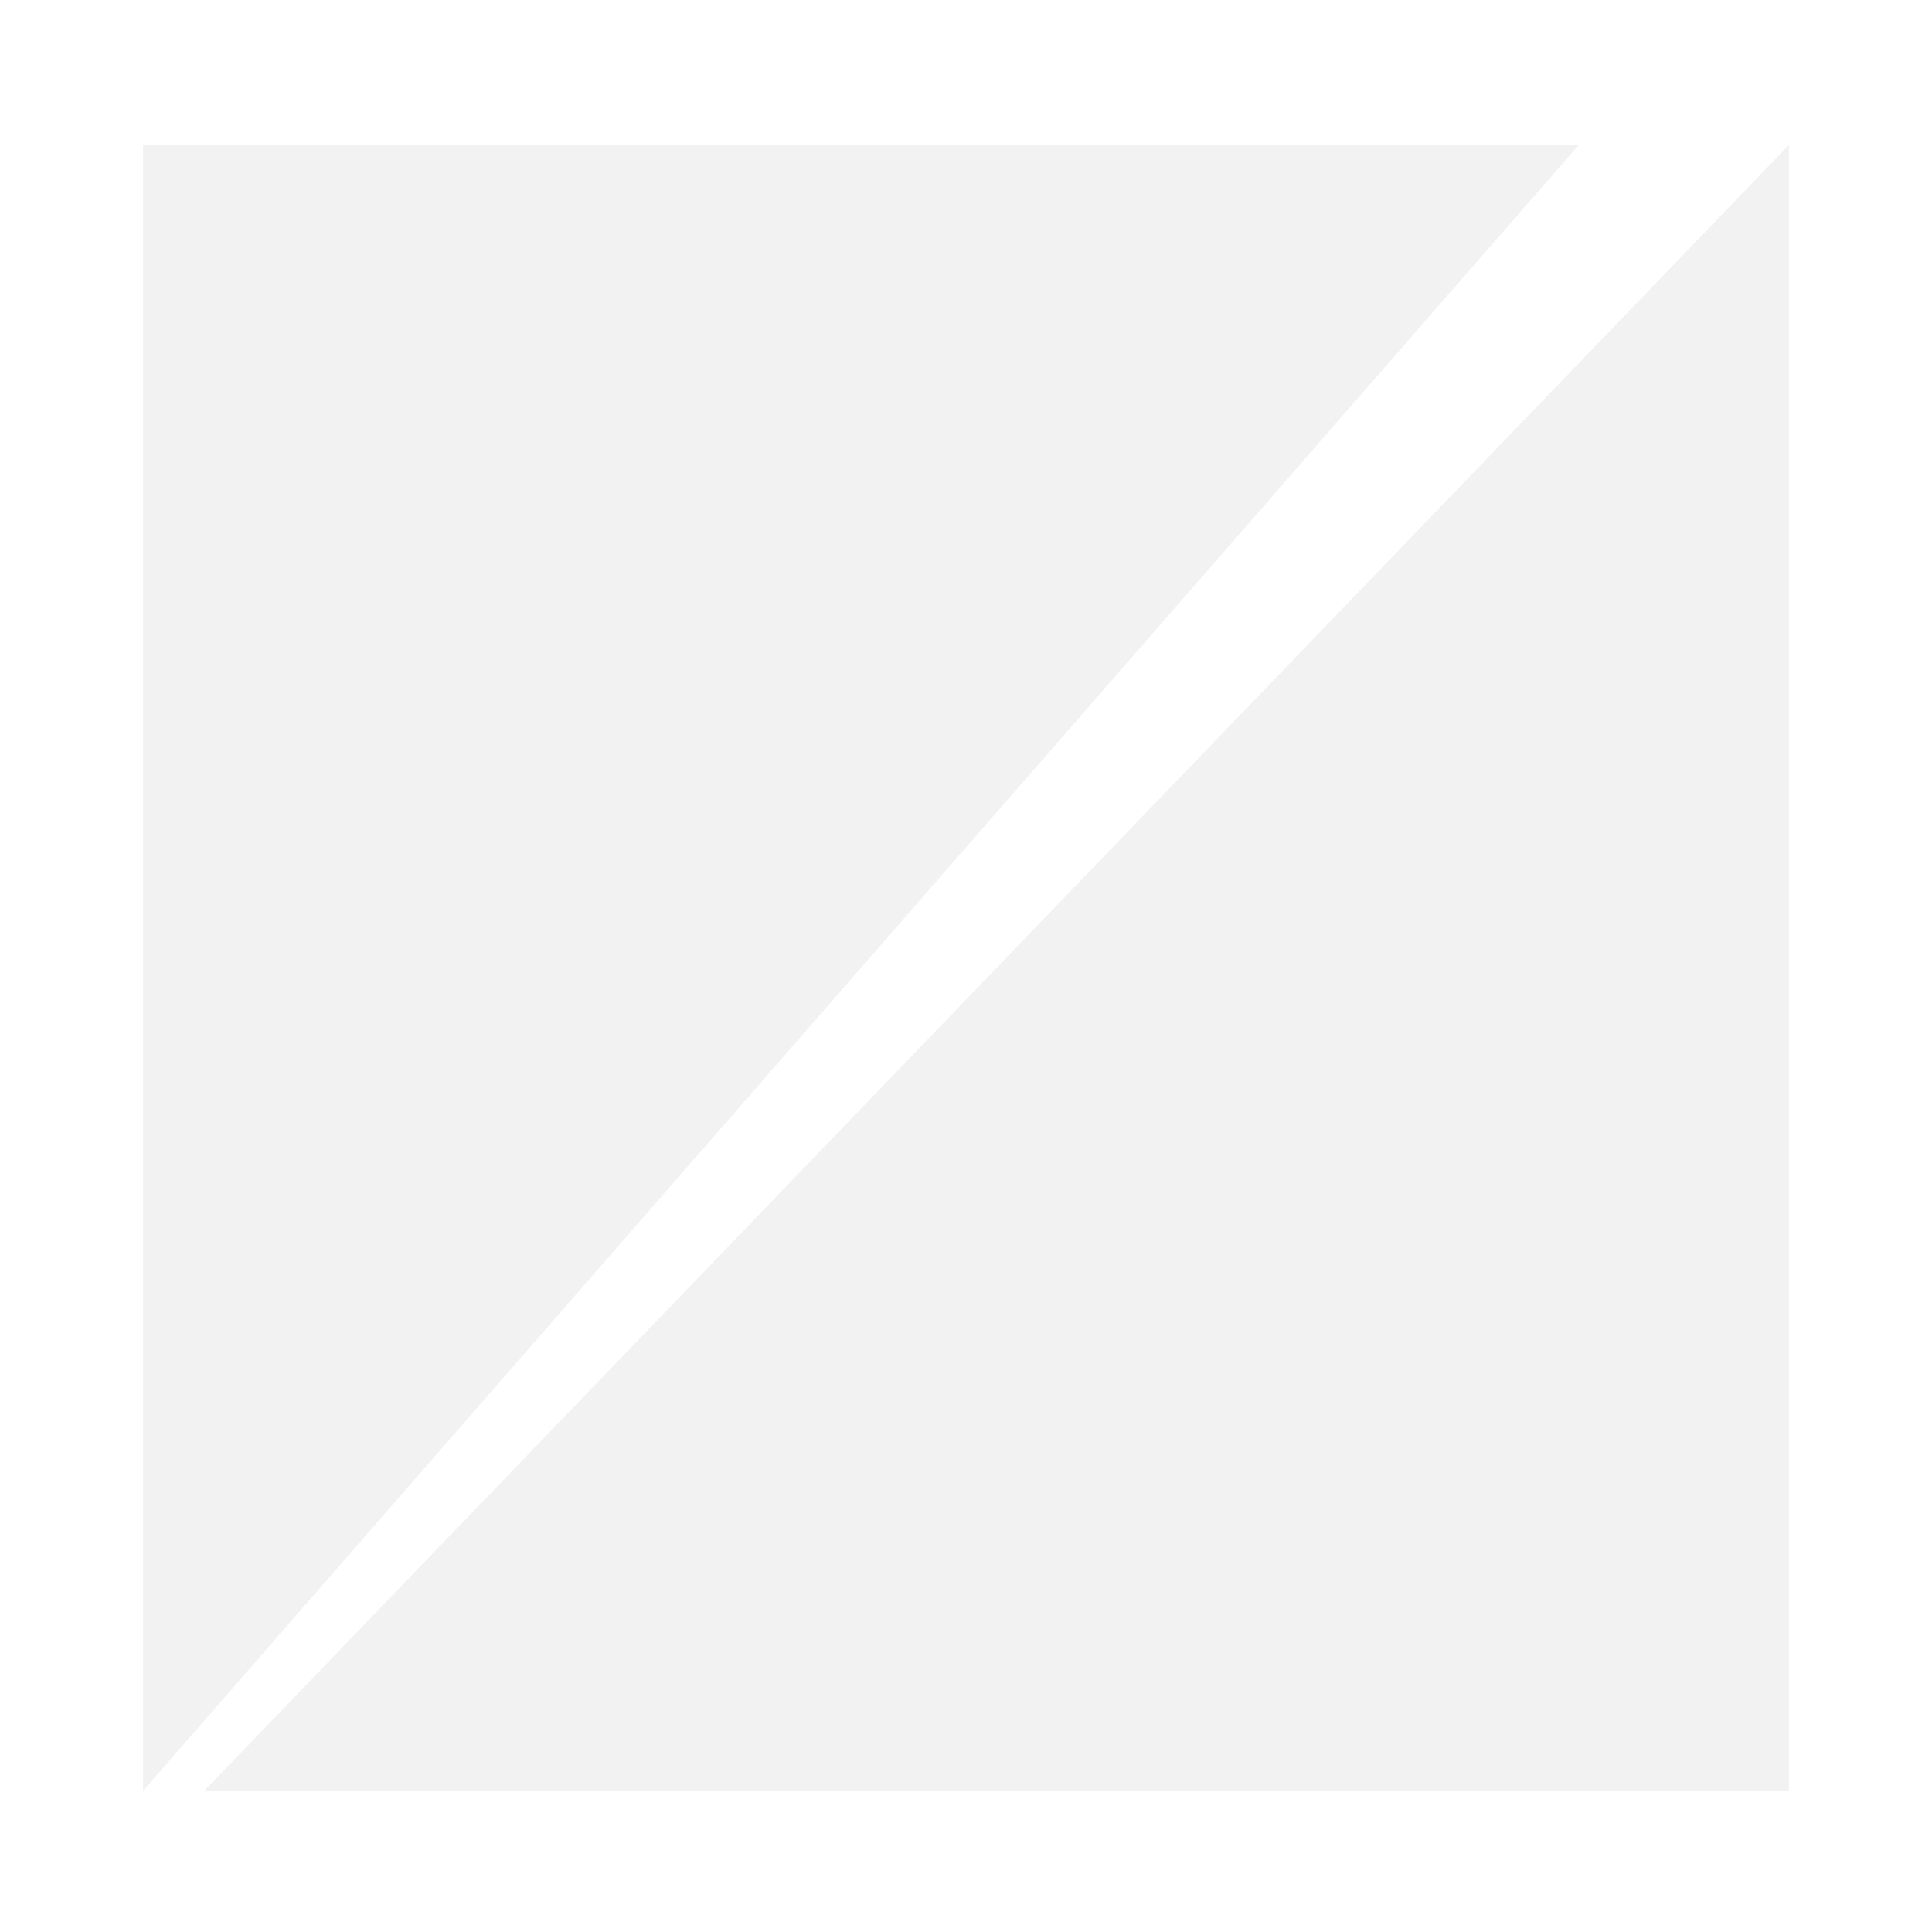
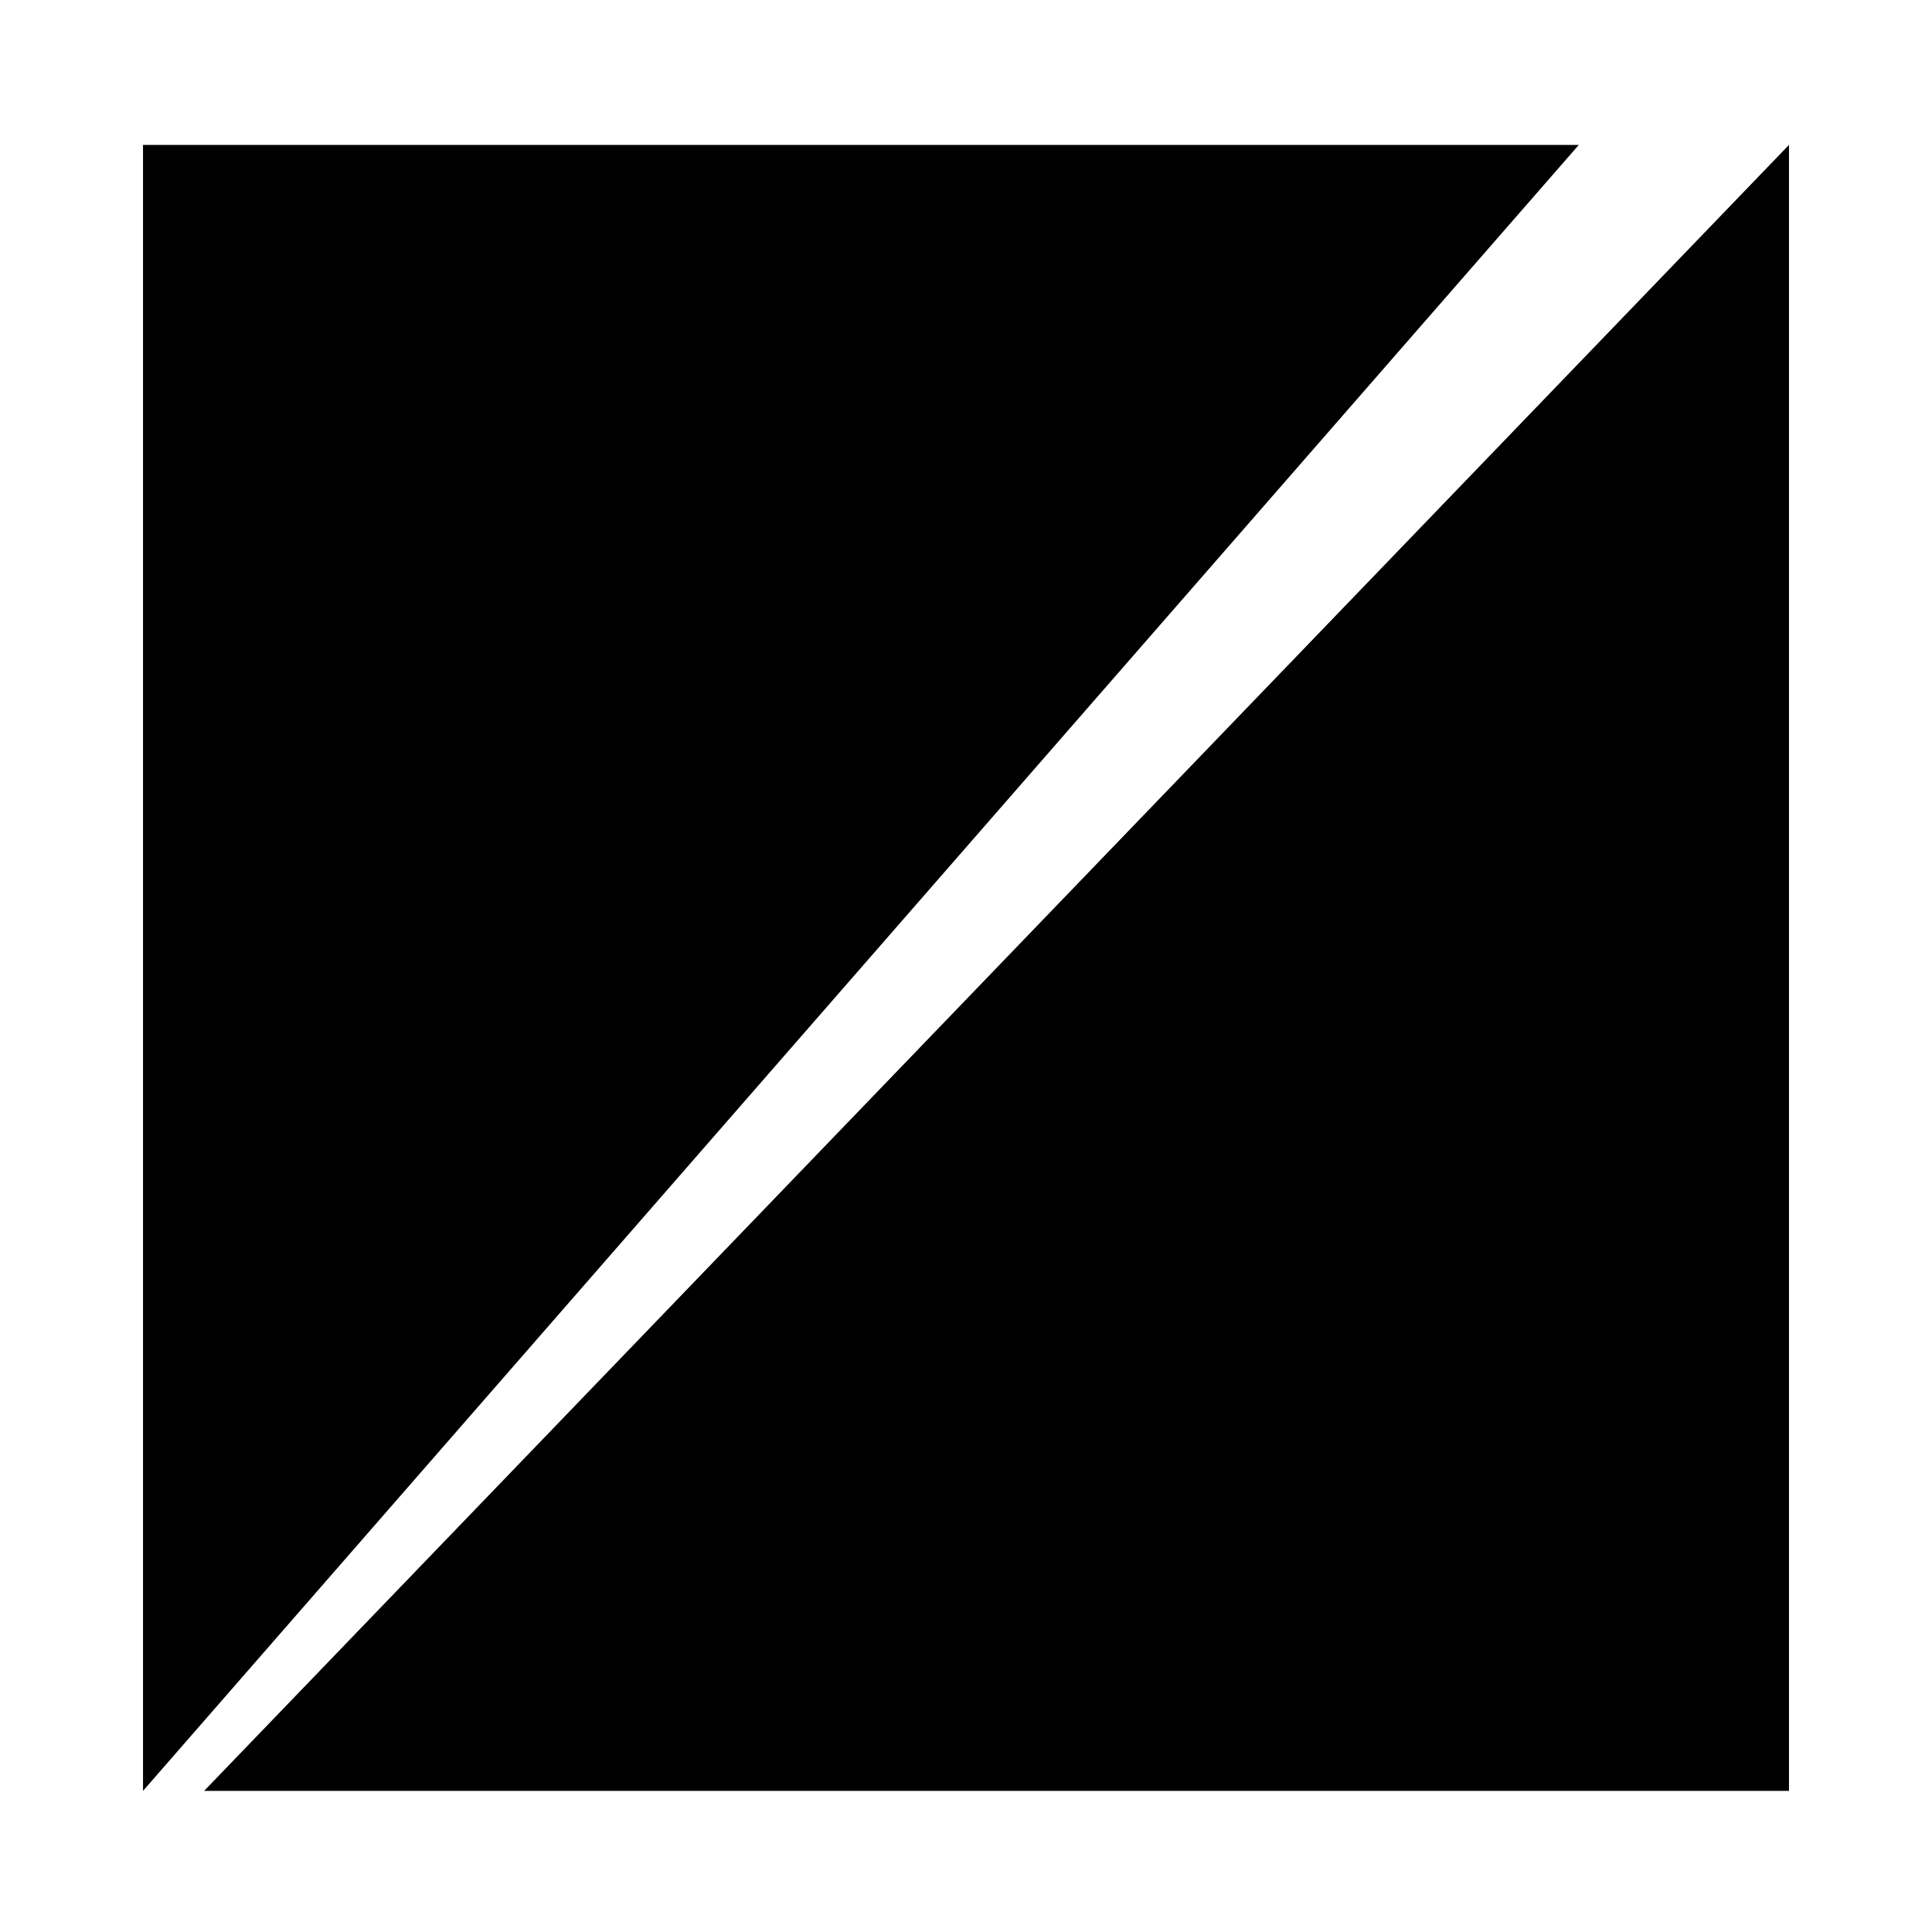
<svg xmlns="http://www.w3.org/2000/svg" version="1.1" id="Layer_1" x="0px" y="0px" viewBox="0 0 512 512" style="enable-background:new 0 0 512 512;" xml:space="preserve">
  <style type="text/css">
- 	.st0{fill:#F2F2F2;}
+         path {
+             fill: #120B1A;
+         }
+         @media (prefers-color-scheme: dark) {
+             path { fill: #f4f1ee; }
+         }
</style>
  <g id="Layer_2_1_">
    <g id="Layer_10">
      <polygon class="st0" points="37.9,38.4 37.9,474.6 418.4,38.4   " />
      <polygon class="st0" points="54.1,474.6 37.9,474.6 474.1,474.6 474.1,38.4   " />
    </g>
  </g>
</svg>
